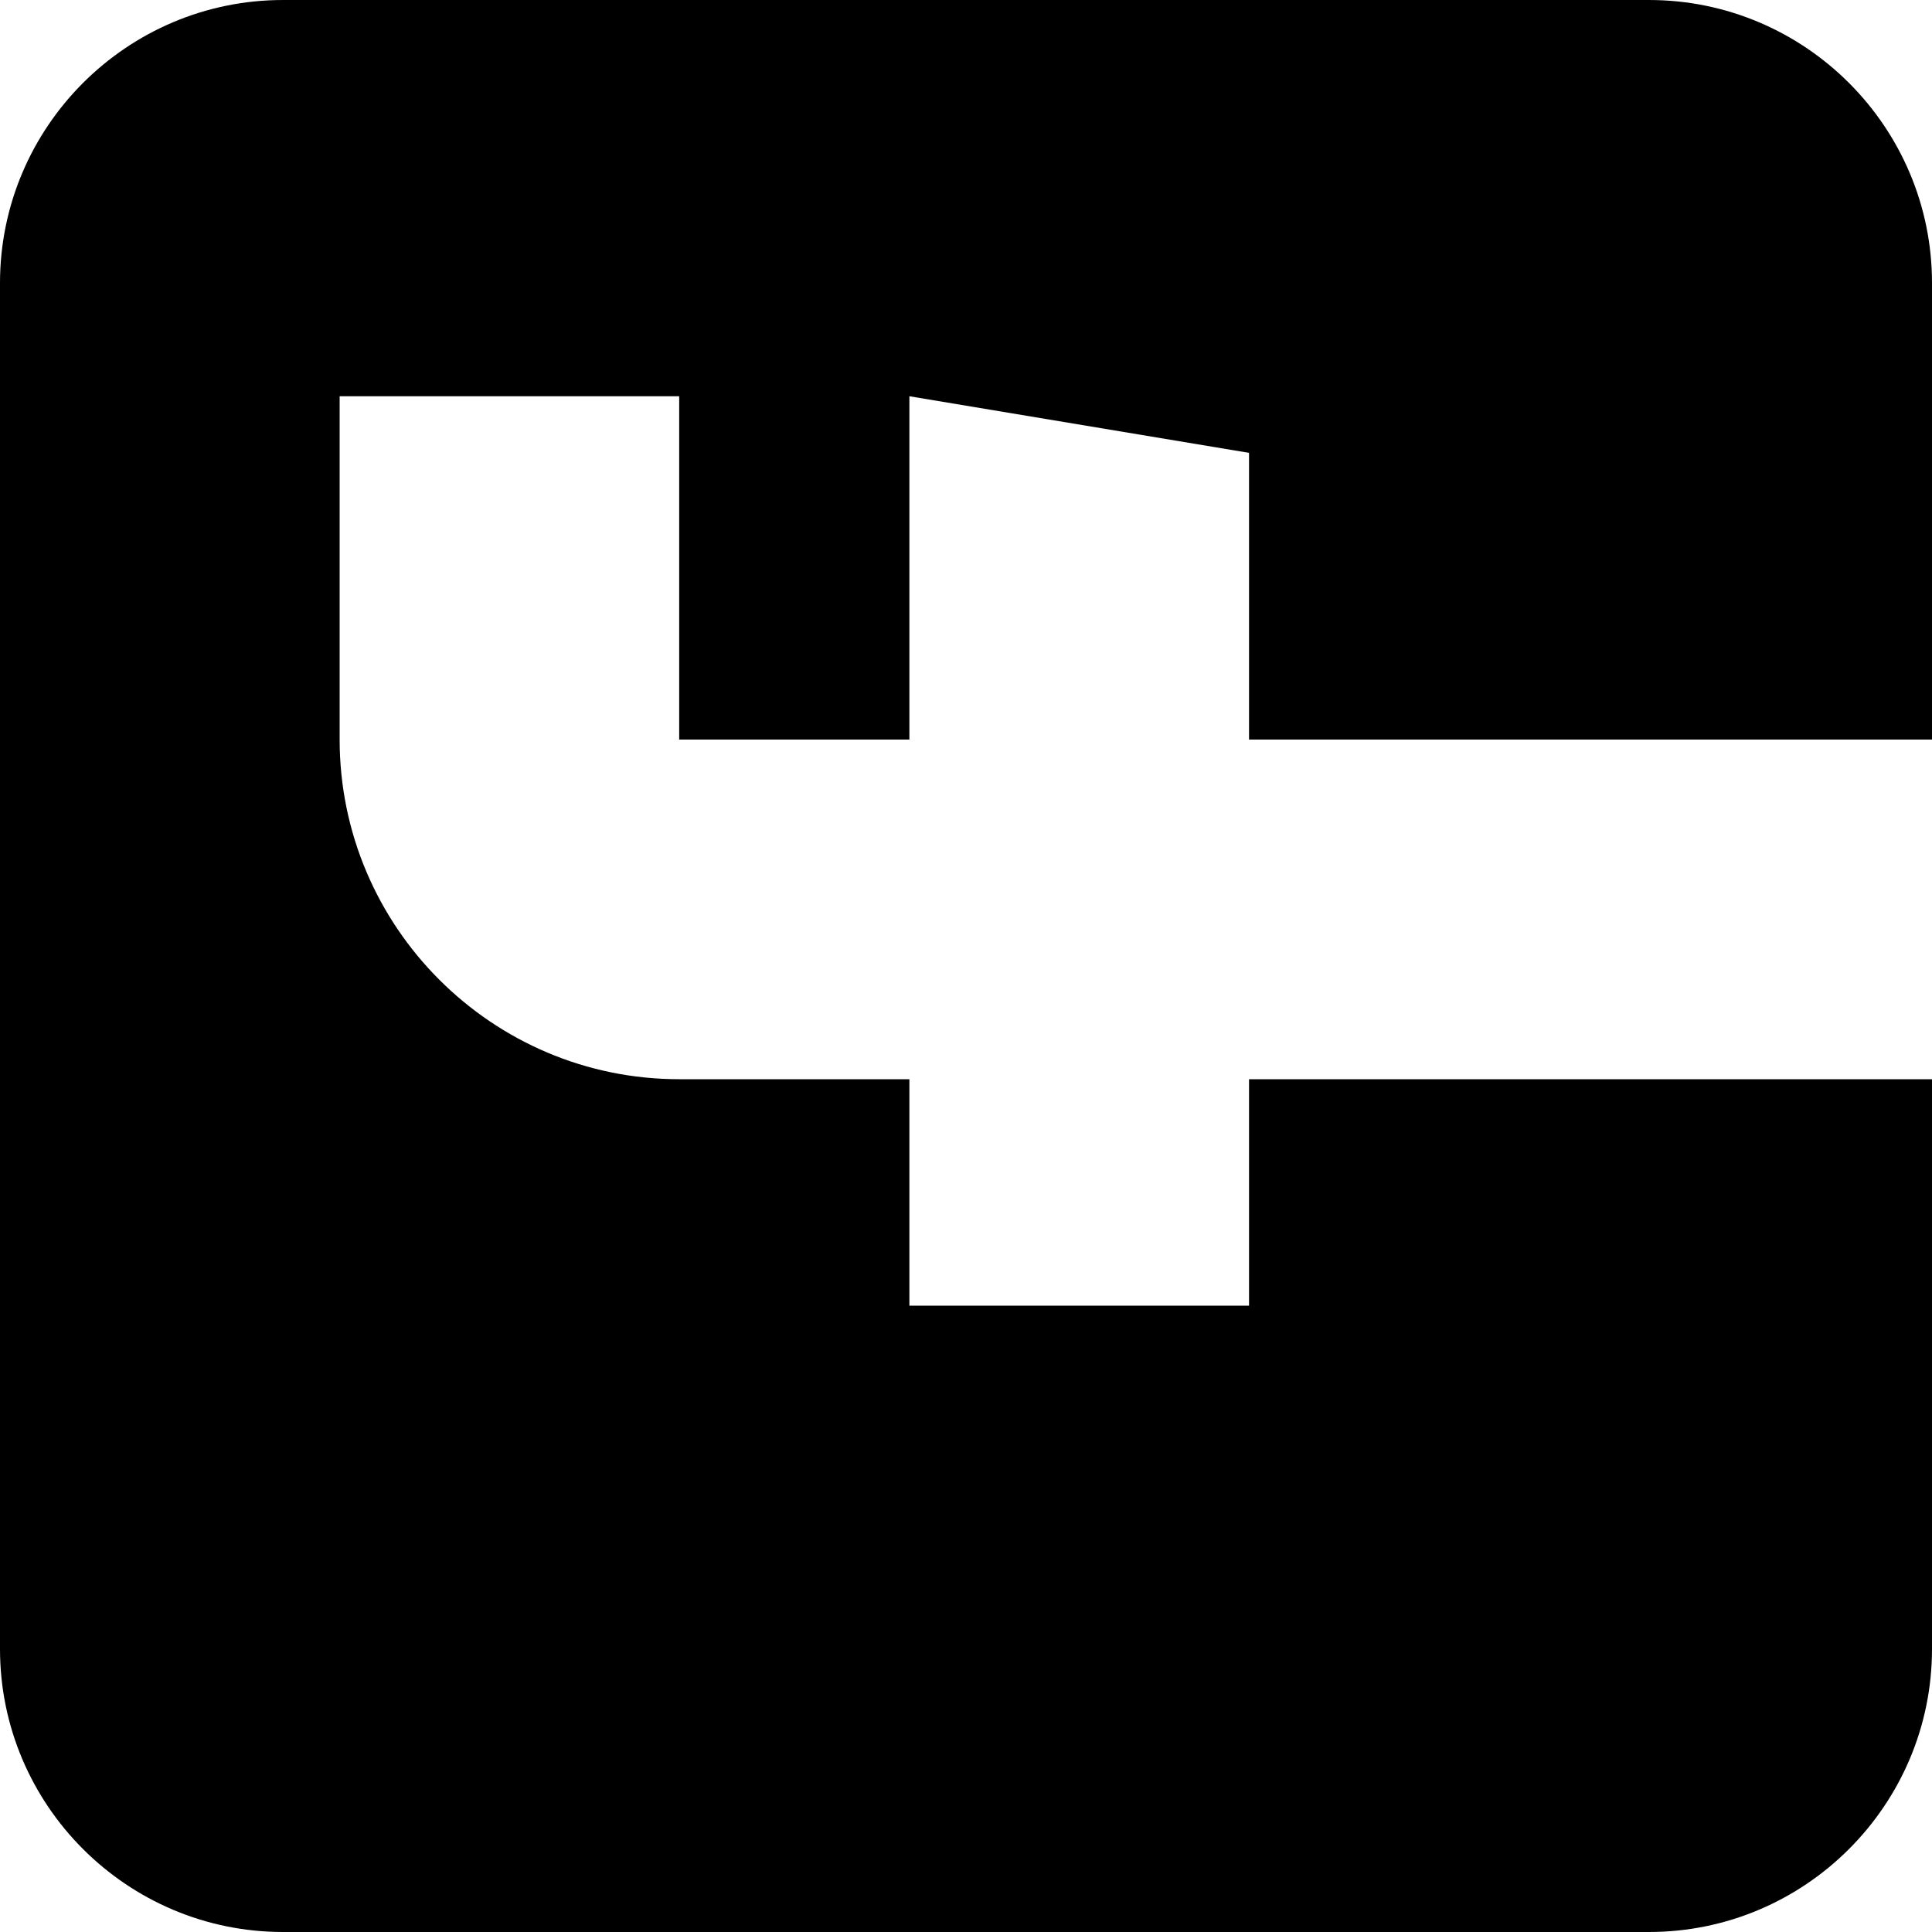
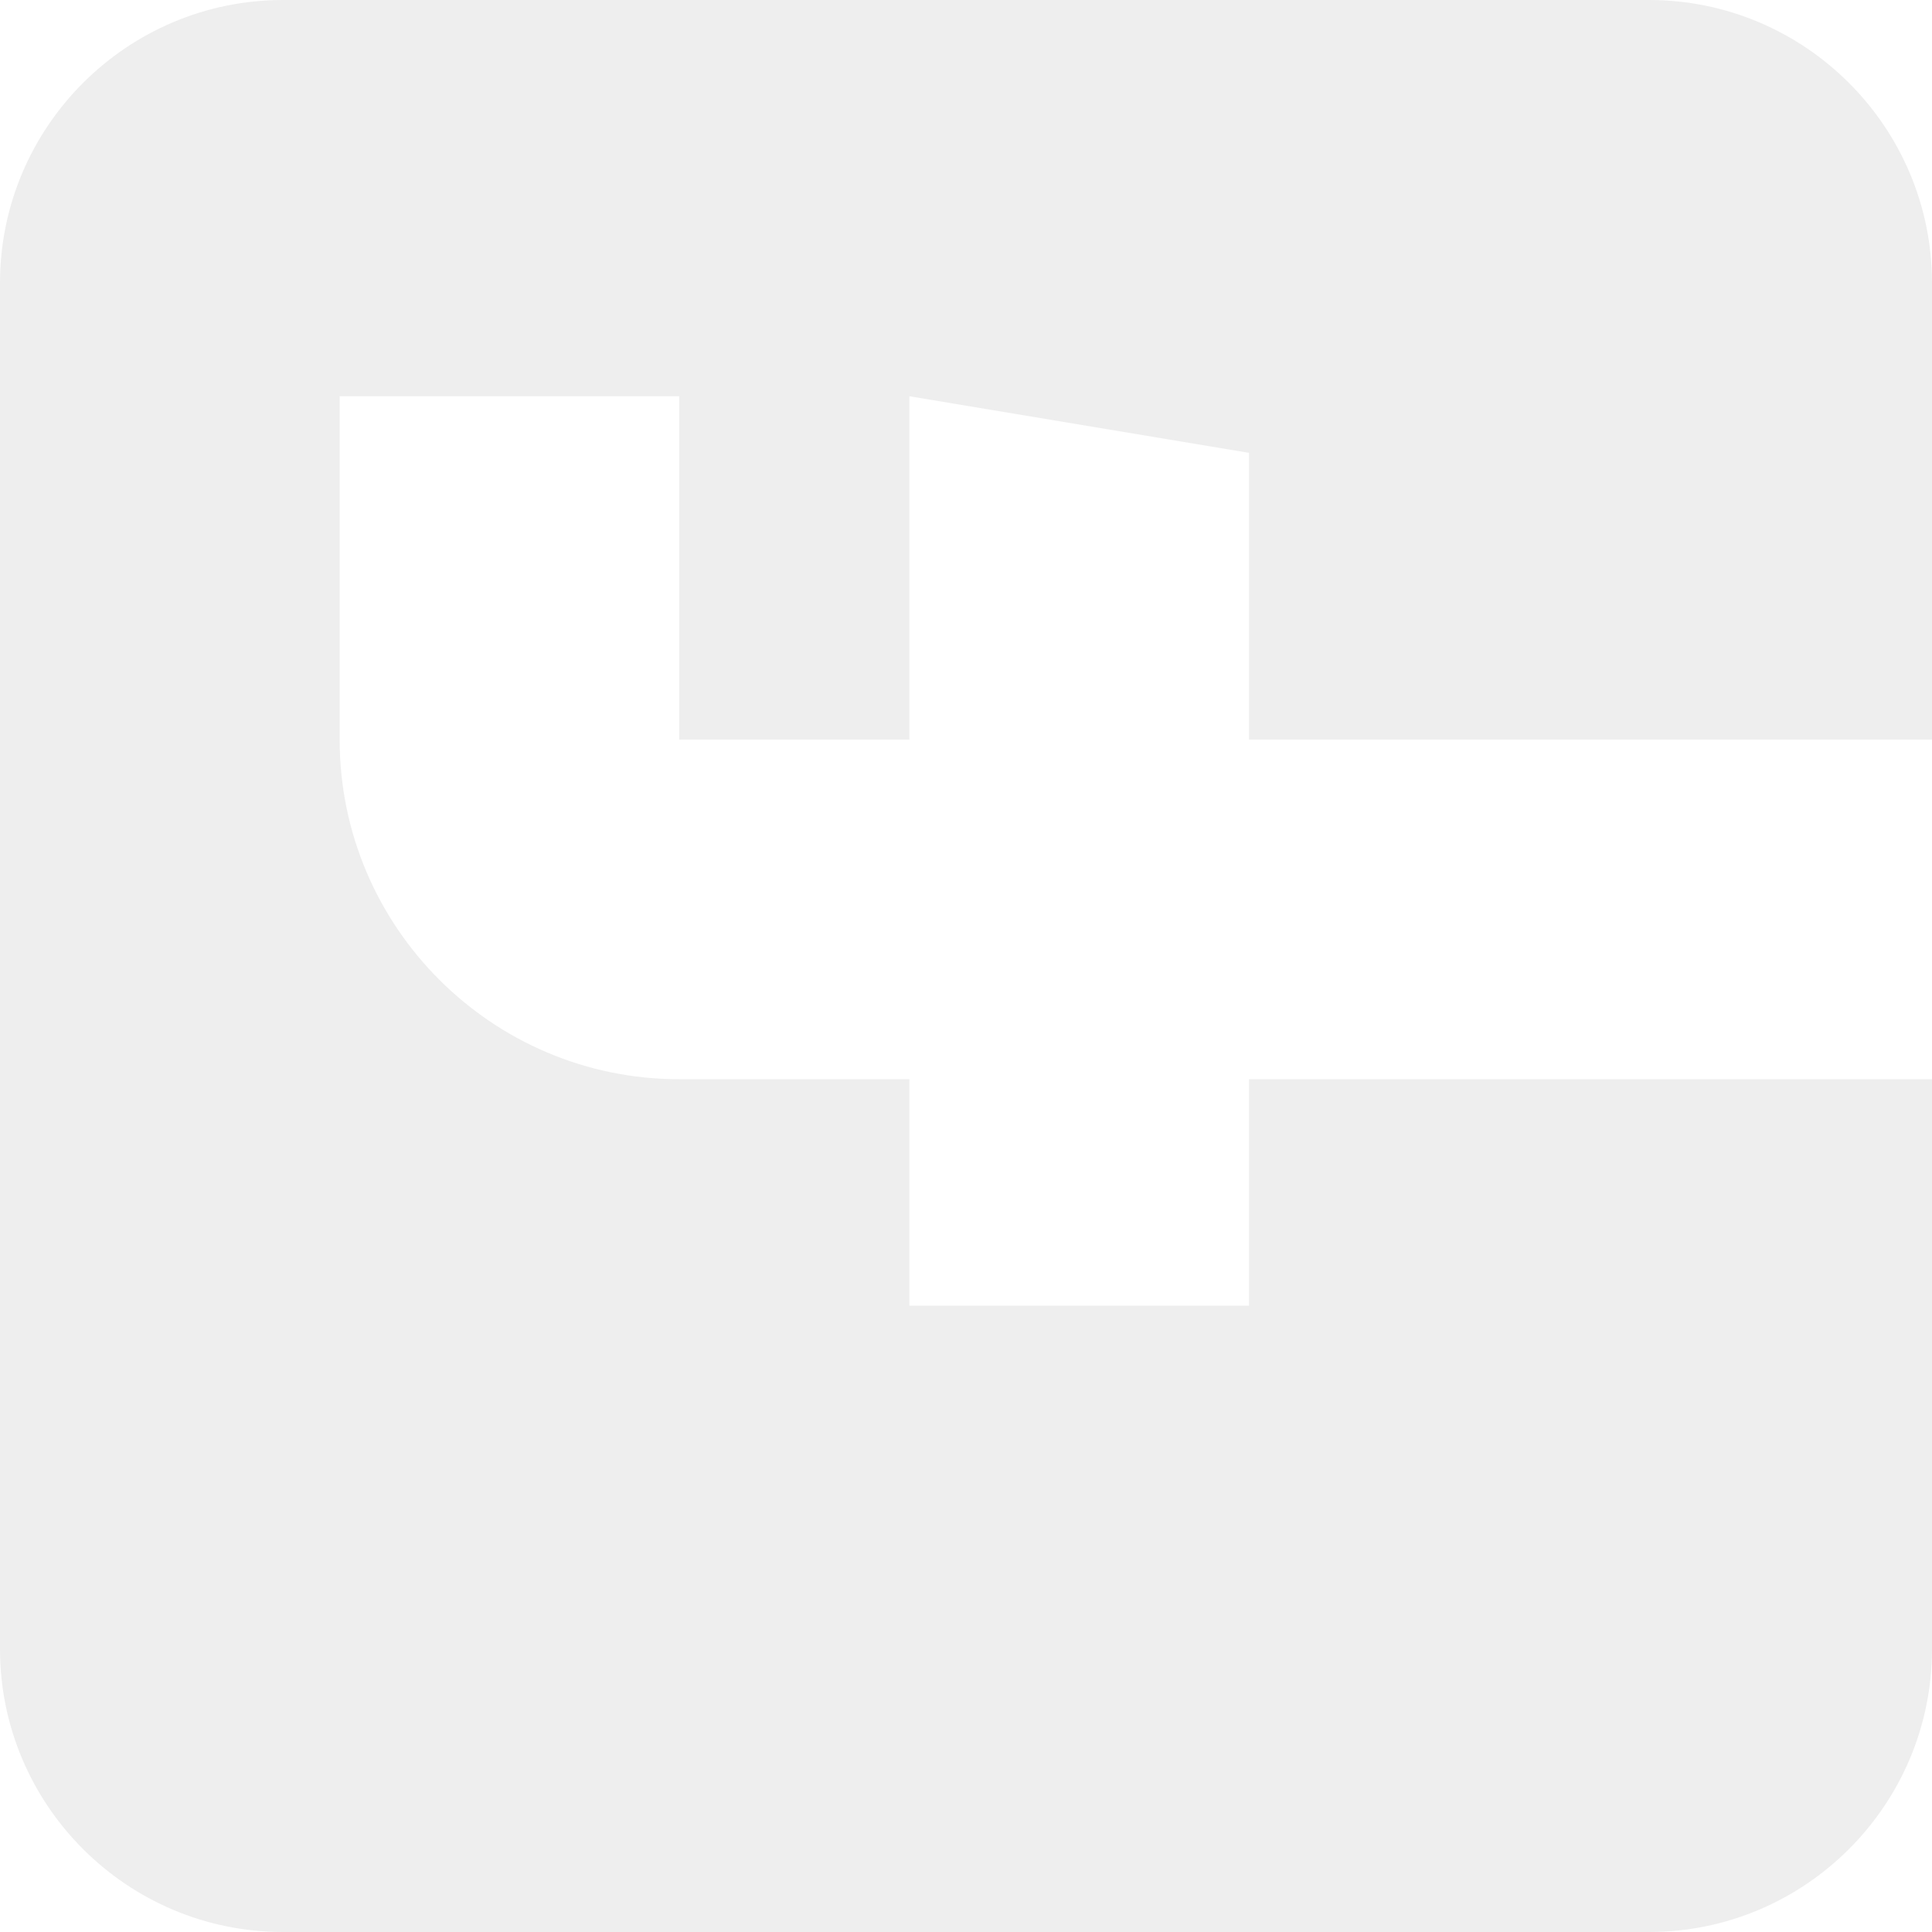
<svg xmlns="http://www.w3.org/2000/svg" width="20" height="20" viewBox="0 0 20 20" fill="none">
-   <path d="M-7.46167e-07 2.93L-1.28061e-07 17.07C-5.74539e-08 18.686 1.314 20 2.93 20L17.07 20C18.686 20 20 18.686 20 17.07L20 11.172L12.93 11.172L12.93 13.516L9.414 13.516L9.414 11.172L7.031 11.172C5.093 11.172 3.516 9.595 3.516 7.656L3.516 4.102L7.031 4.102L7.031 7.656L9.414 7.656L9.414 4.102L12.93 4.688L12.93 7.656L20 7.656L20 2.93C20 1.314 18.686 -8.16774e-07 17.07 -7.46167e-07L2.93 -1.28061e-07C1.314 -5.74539e-08 -8.16774e-07 1.314 -7.46167e-07 2.93Z" fill="black" />
+   <path d="M-7.46167e-07 2.93L-1.28061e-07 17.07C-5.74539e-08 18.686 1.314 20 2.93 20L17.07 20C18.686 20 20 18.686 20 17.07L20 11.172L12.93 11.172L12.93 13.516L9.414 13.516L9.414 11.172L7.031 11.172C5.093 11.172 3.516 9.595 3.516 7.656L3.516 4.102L7.031 4.102L7.031 7.656L9.414 7.656L9.414 4.102L12.93 4.688L12.93 7.656L20 7.656L20 2.93C20 1.314 18.686 -8.16774e-07 17.07 -7.46167e-07L2.93 -1.28061e-07C1.314 -5.74539e-08 -8.16774e-07 1.314 -7.46167e-07 2.93Z" fill="#EEEEEE" />
</svg>
